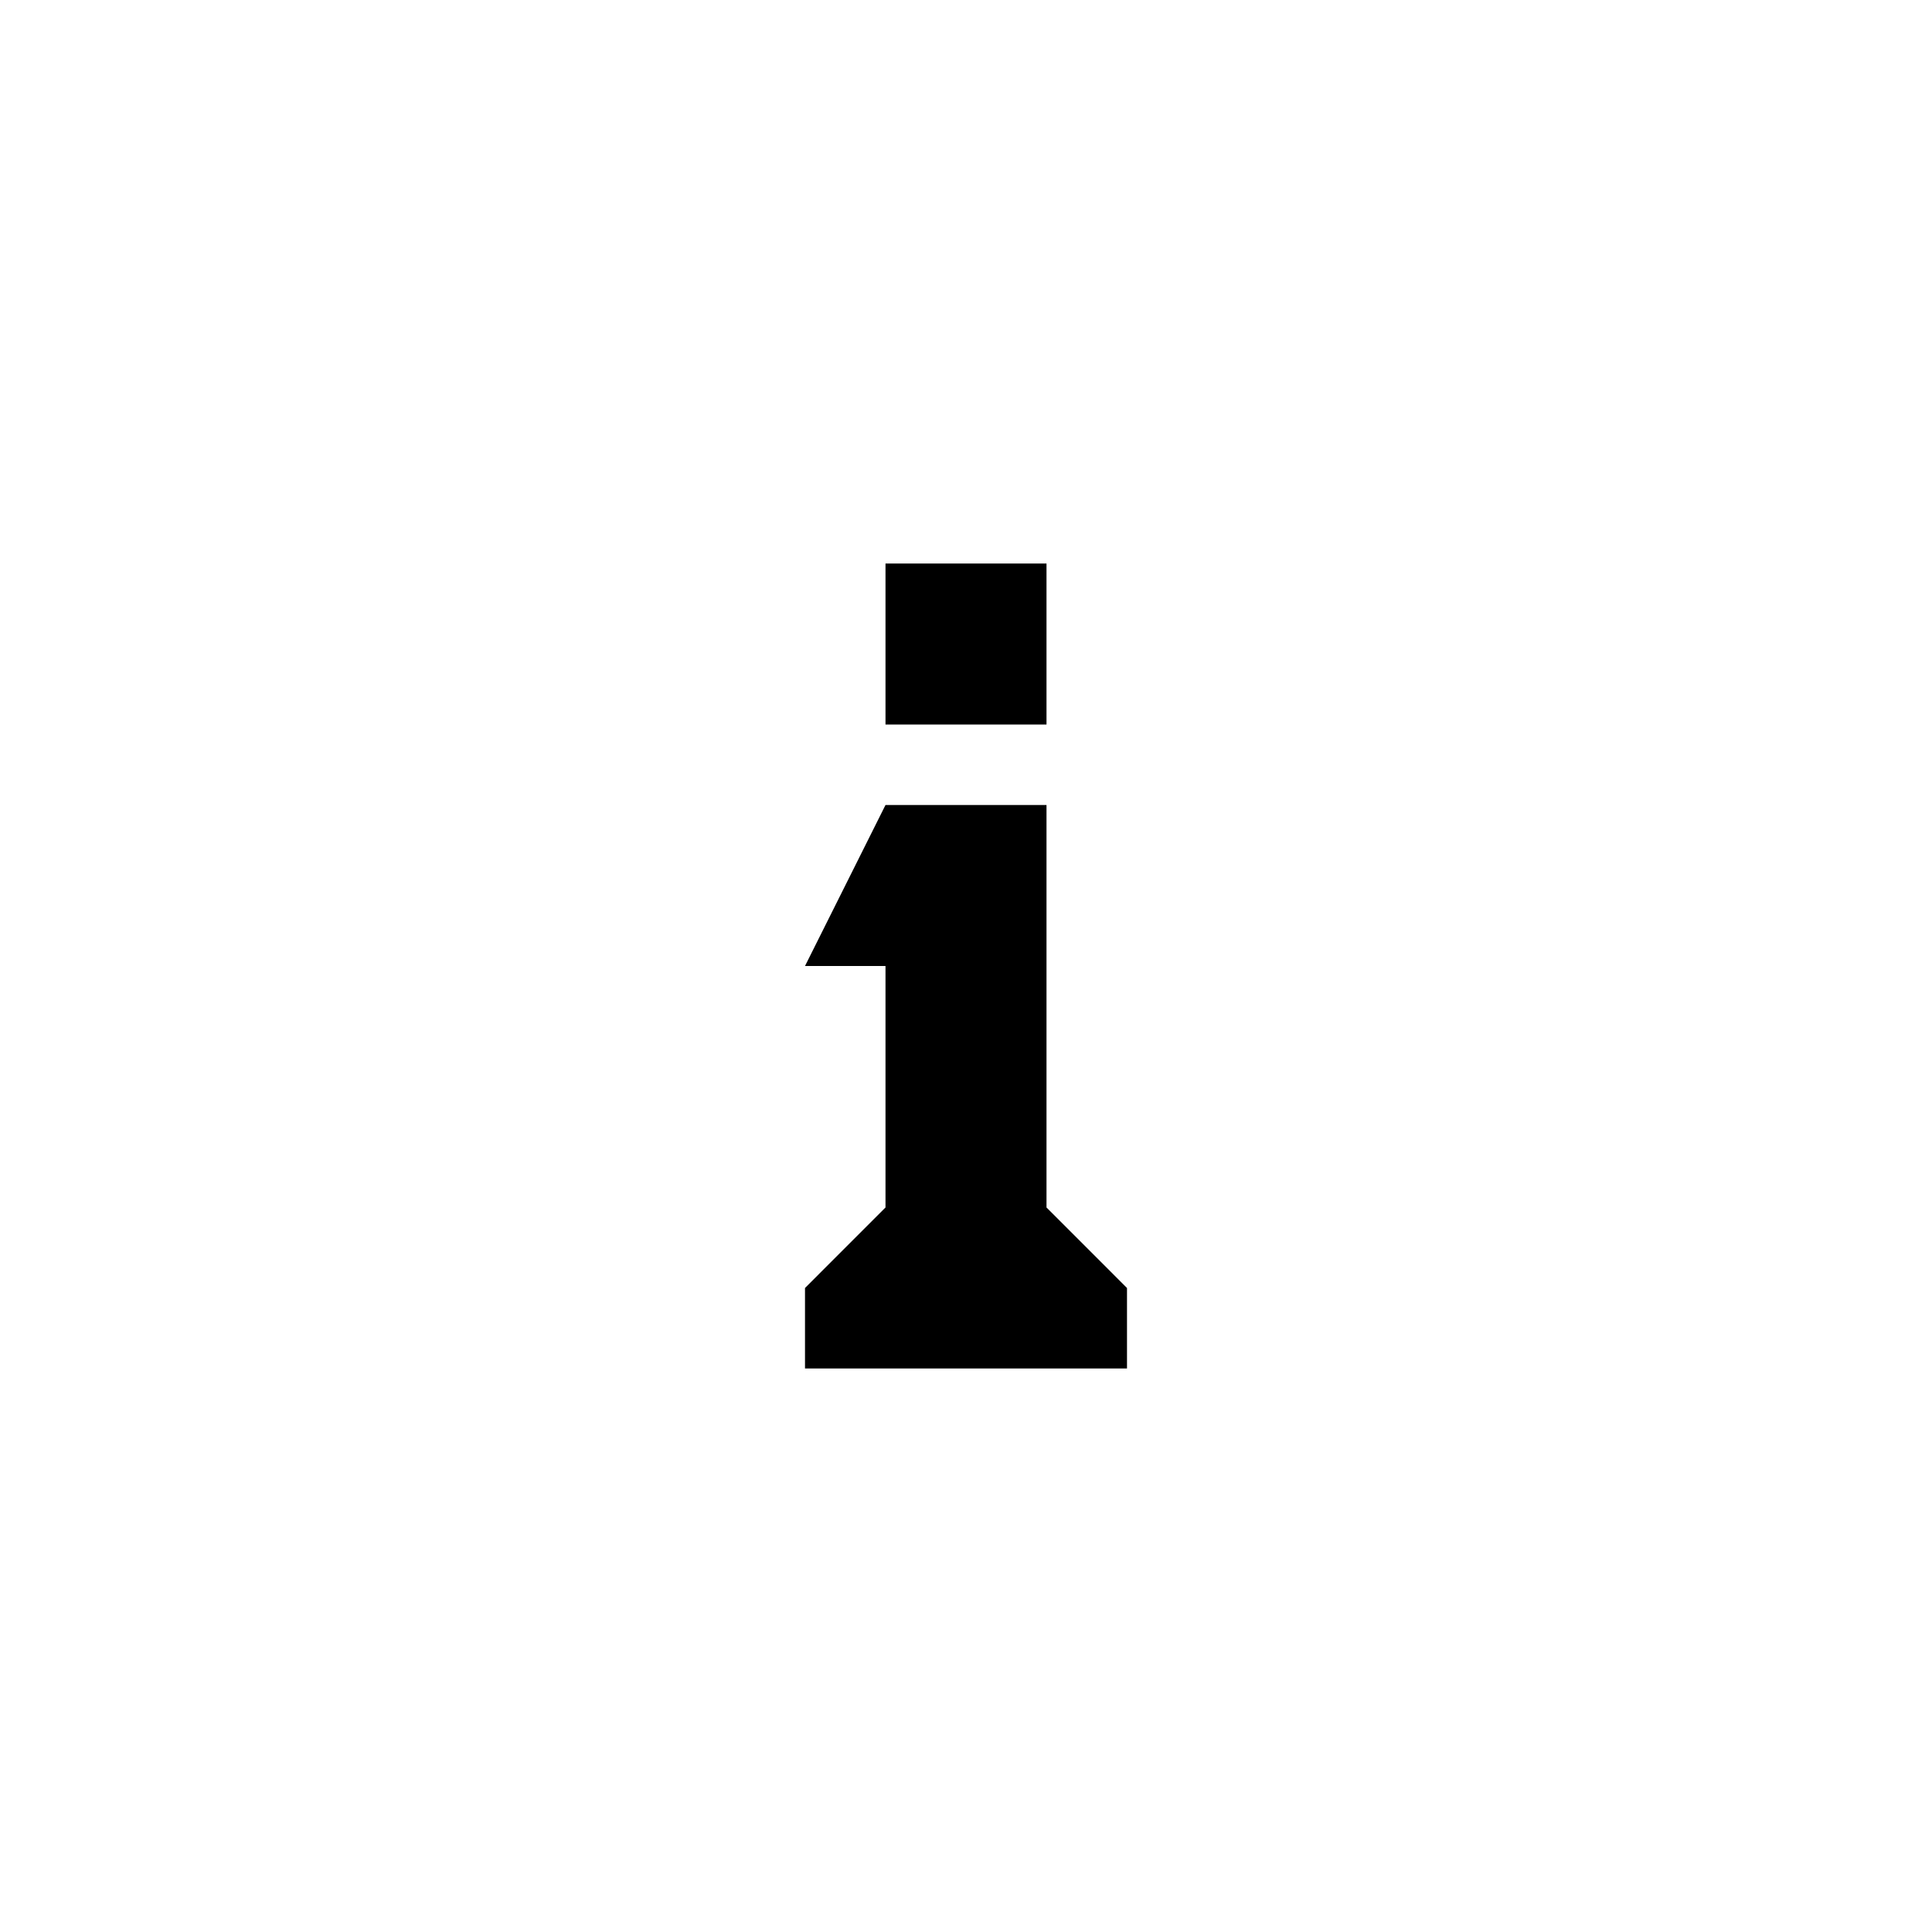
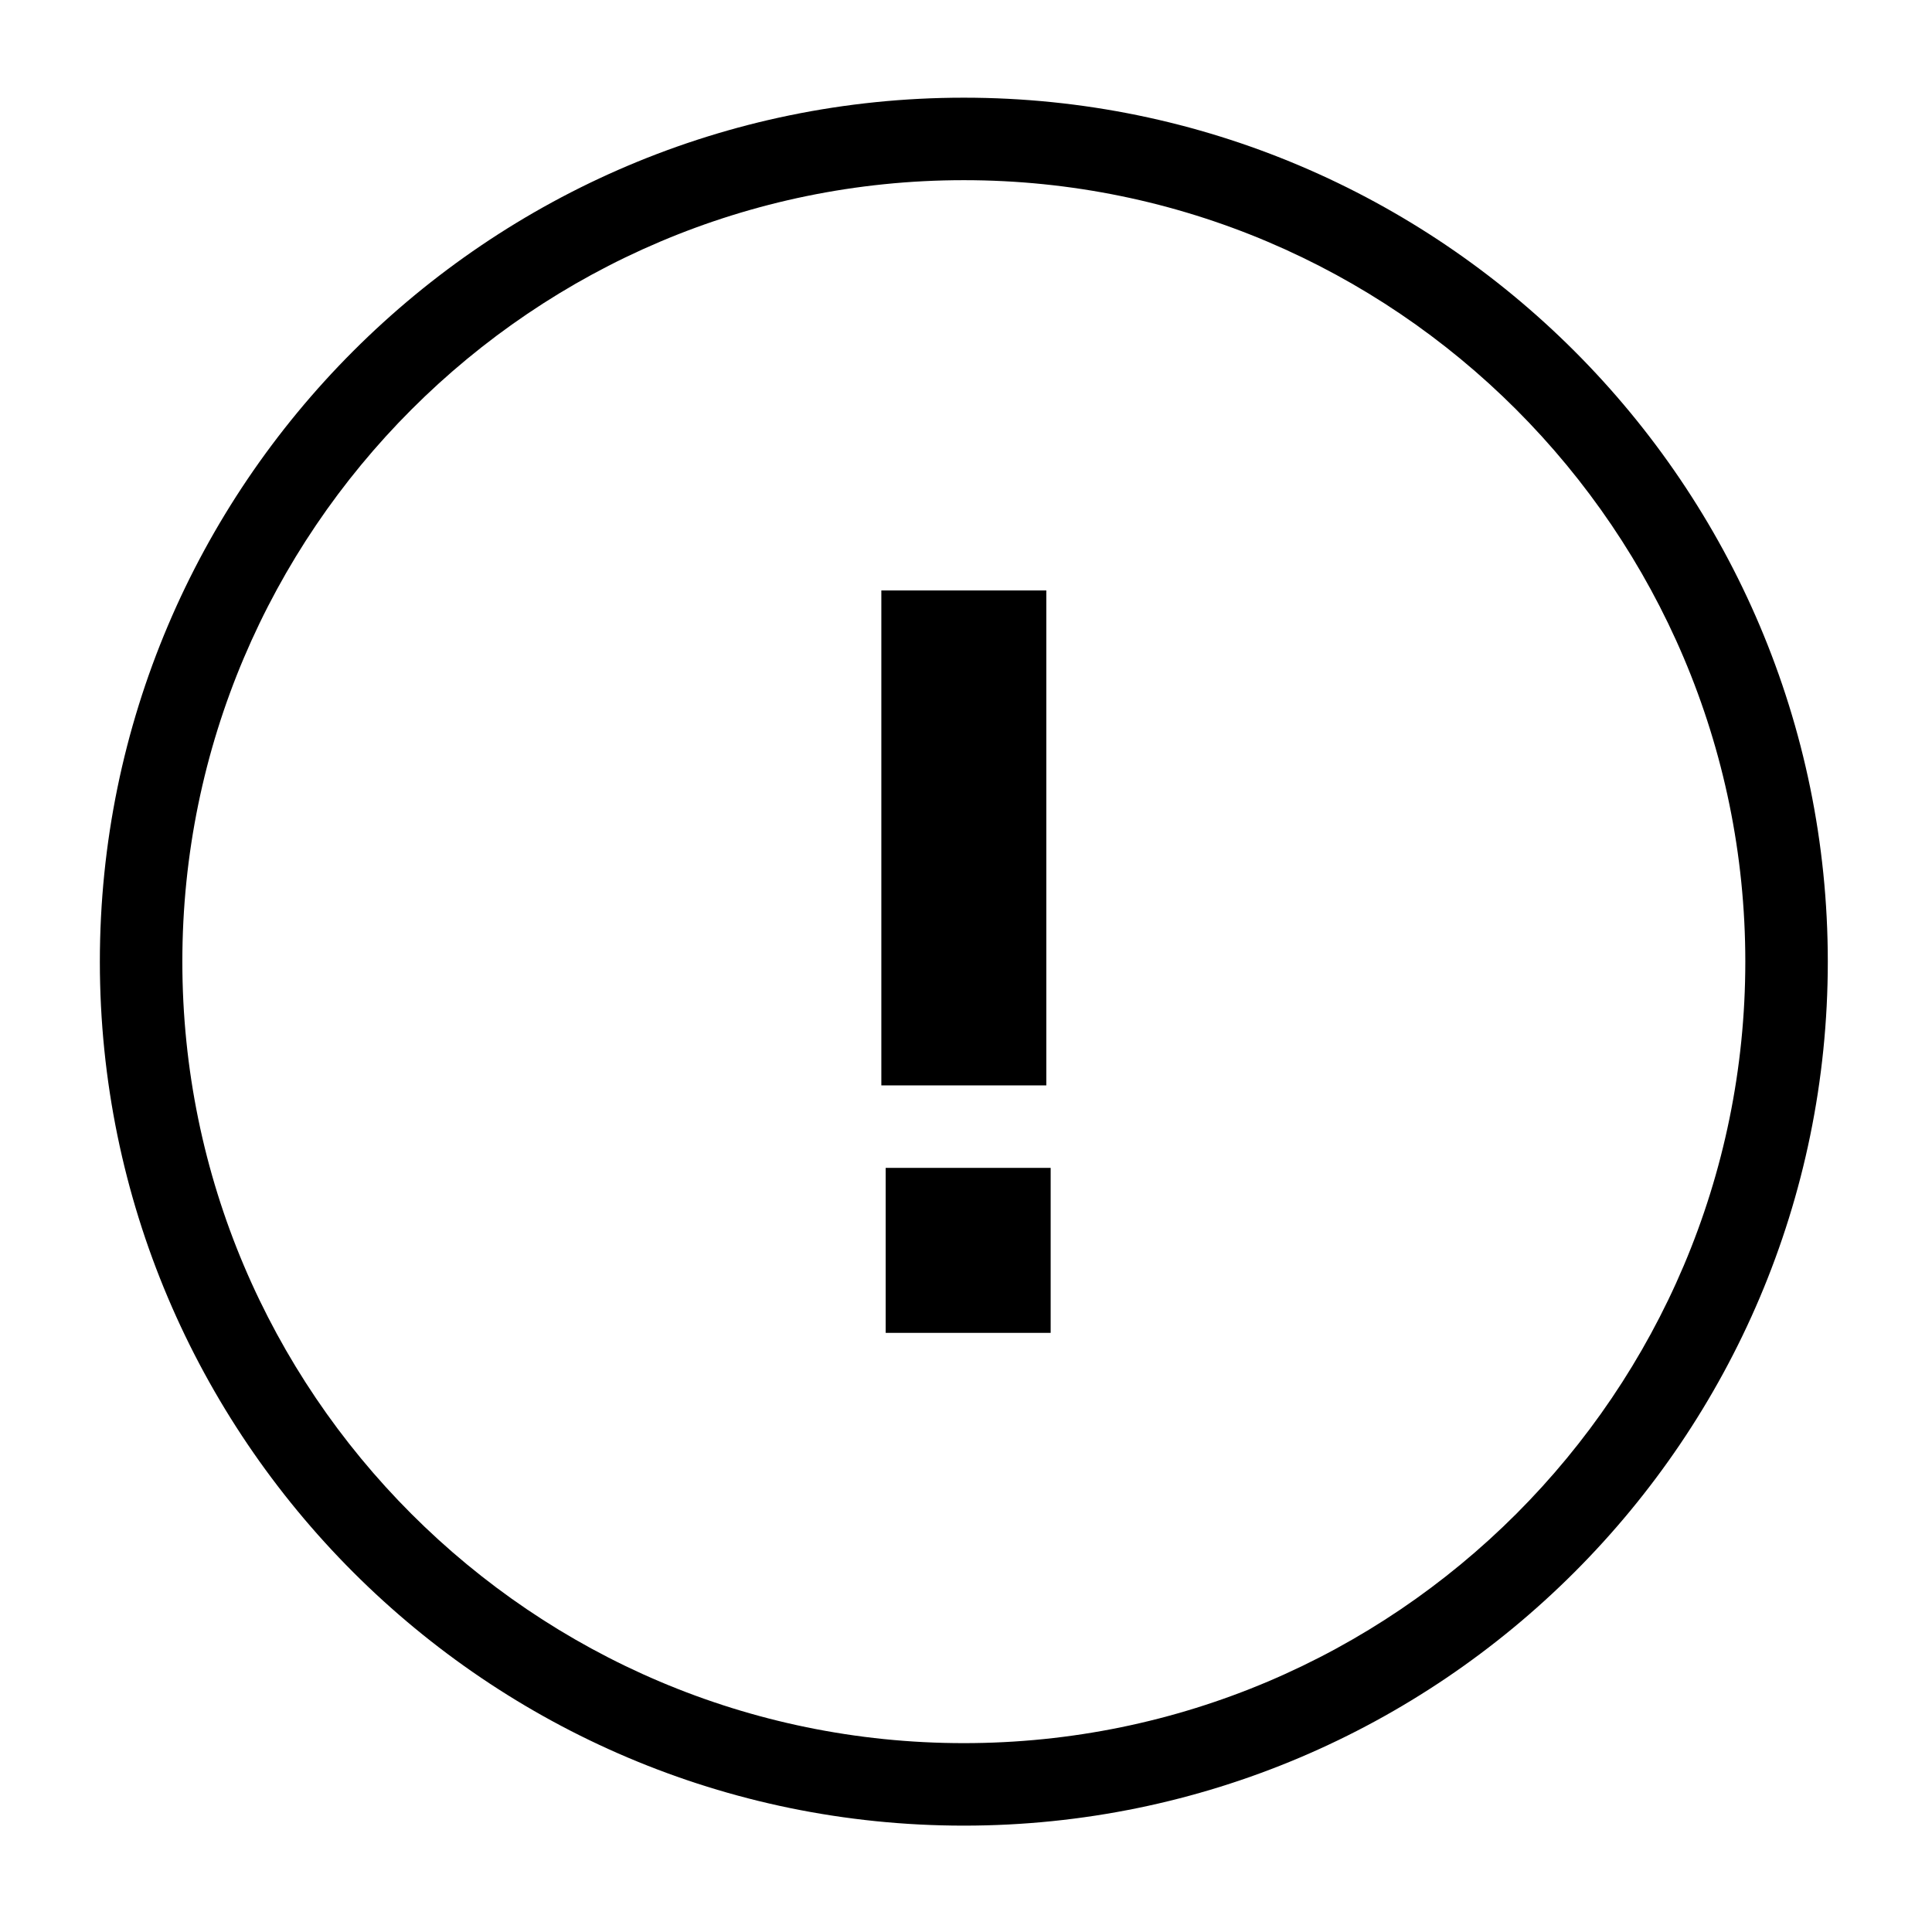
- <svg xmlns="http://www.w3.org/2000/svg" width="24" height="24" viewBox="0 0 24 24">
-   <path d="M11,9 L13,9 L13,7 L11,7 L11,9 Z M11,10 L10,12 L11,12 L11,15 L10,16 L10,17 L14,17 L14,16 L13,15 L13,10 L11,10 Z" />
+ <svg xmlns="http://www.w3.org/2000/svg" version="1.1" id="Layer_1" x="0px" y="0px" viewBox="0 0 445 445" enable-background="new 0 0 445 445" xml:space="preserve">
+   <g>
+     <rect x="204" y="269" width="38" height="38" />
+     <rect x="203" y="136" width="38" height="114" />
+     <path d="M222,22.5c-109.7,0-199,89.3-199,199c0,109.7,89.3,199,199,199c109.7,0,199-89.3,199-199C421,111.8,331.7,22.5,222,22.5z    M222,401.5c-99.3,0-180-80.8-180-180s80.8-180,180-180s180,80.8,180,180S321.3,401.5,222,401.5z" />
+   </g>
</svg>
